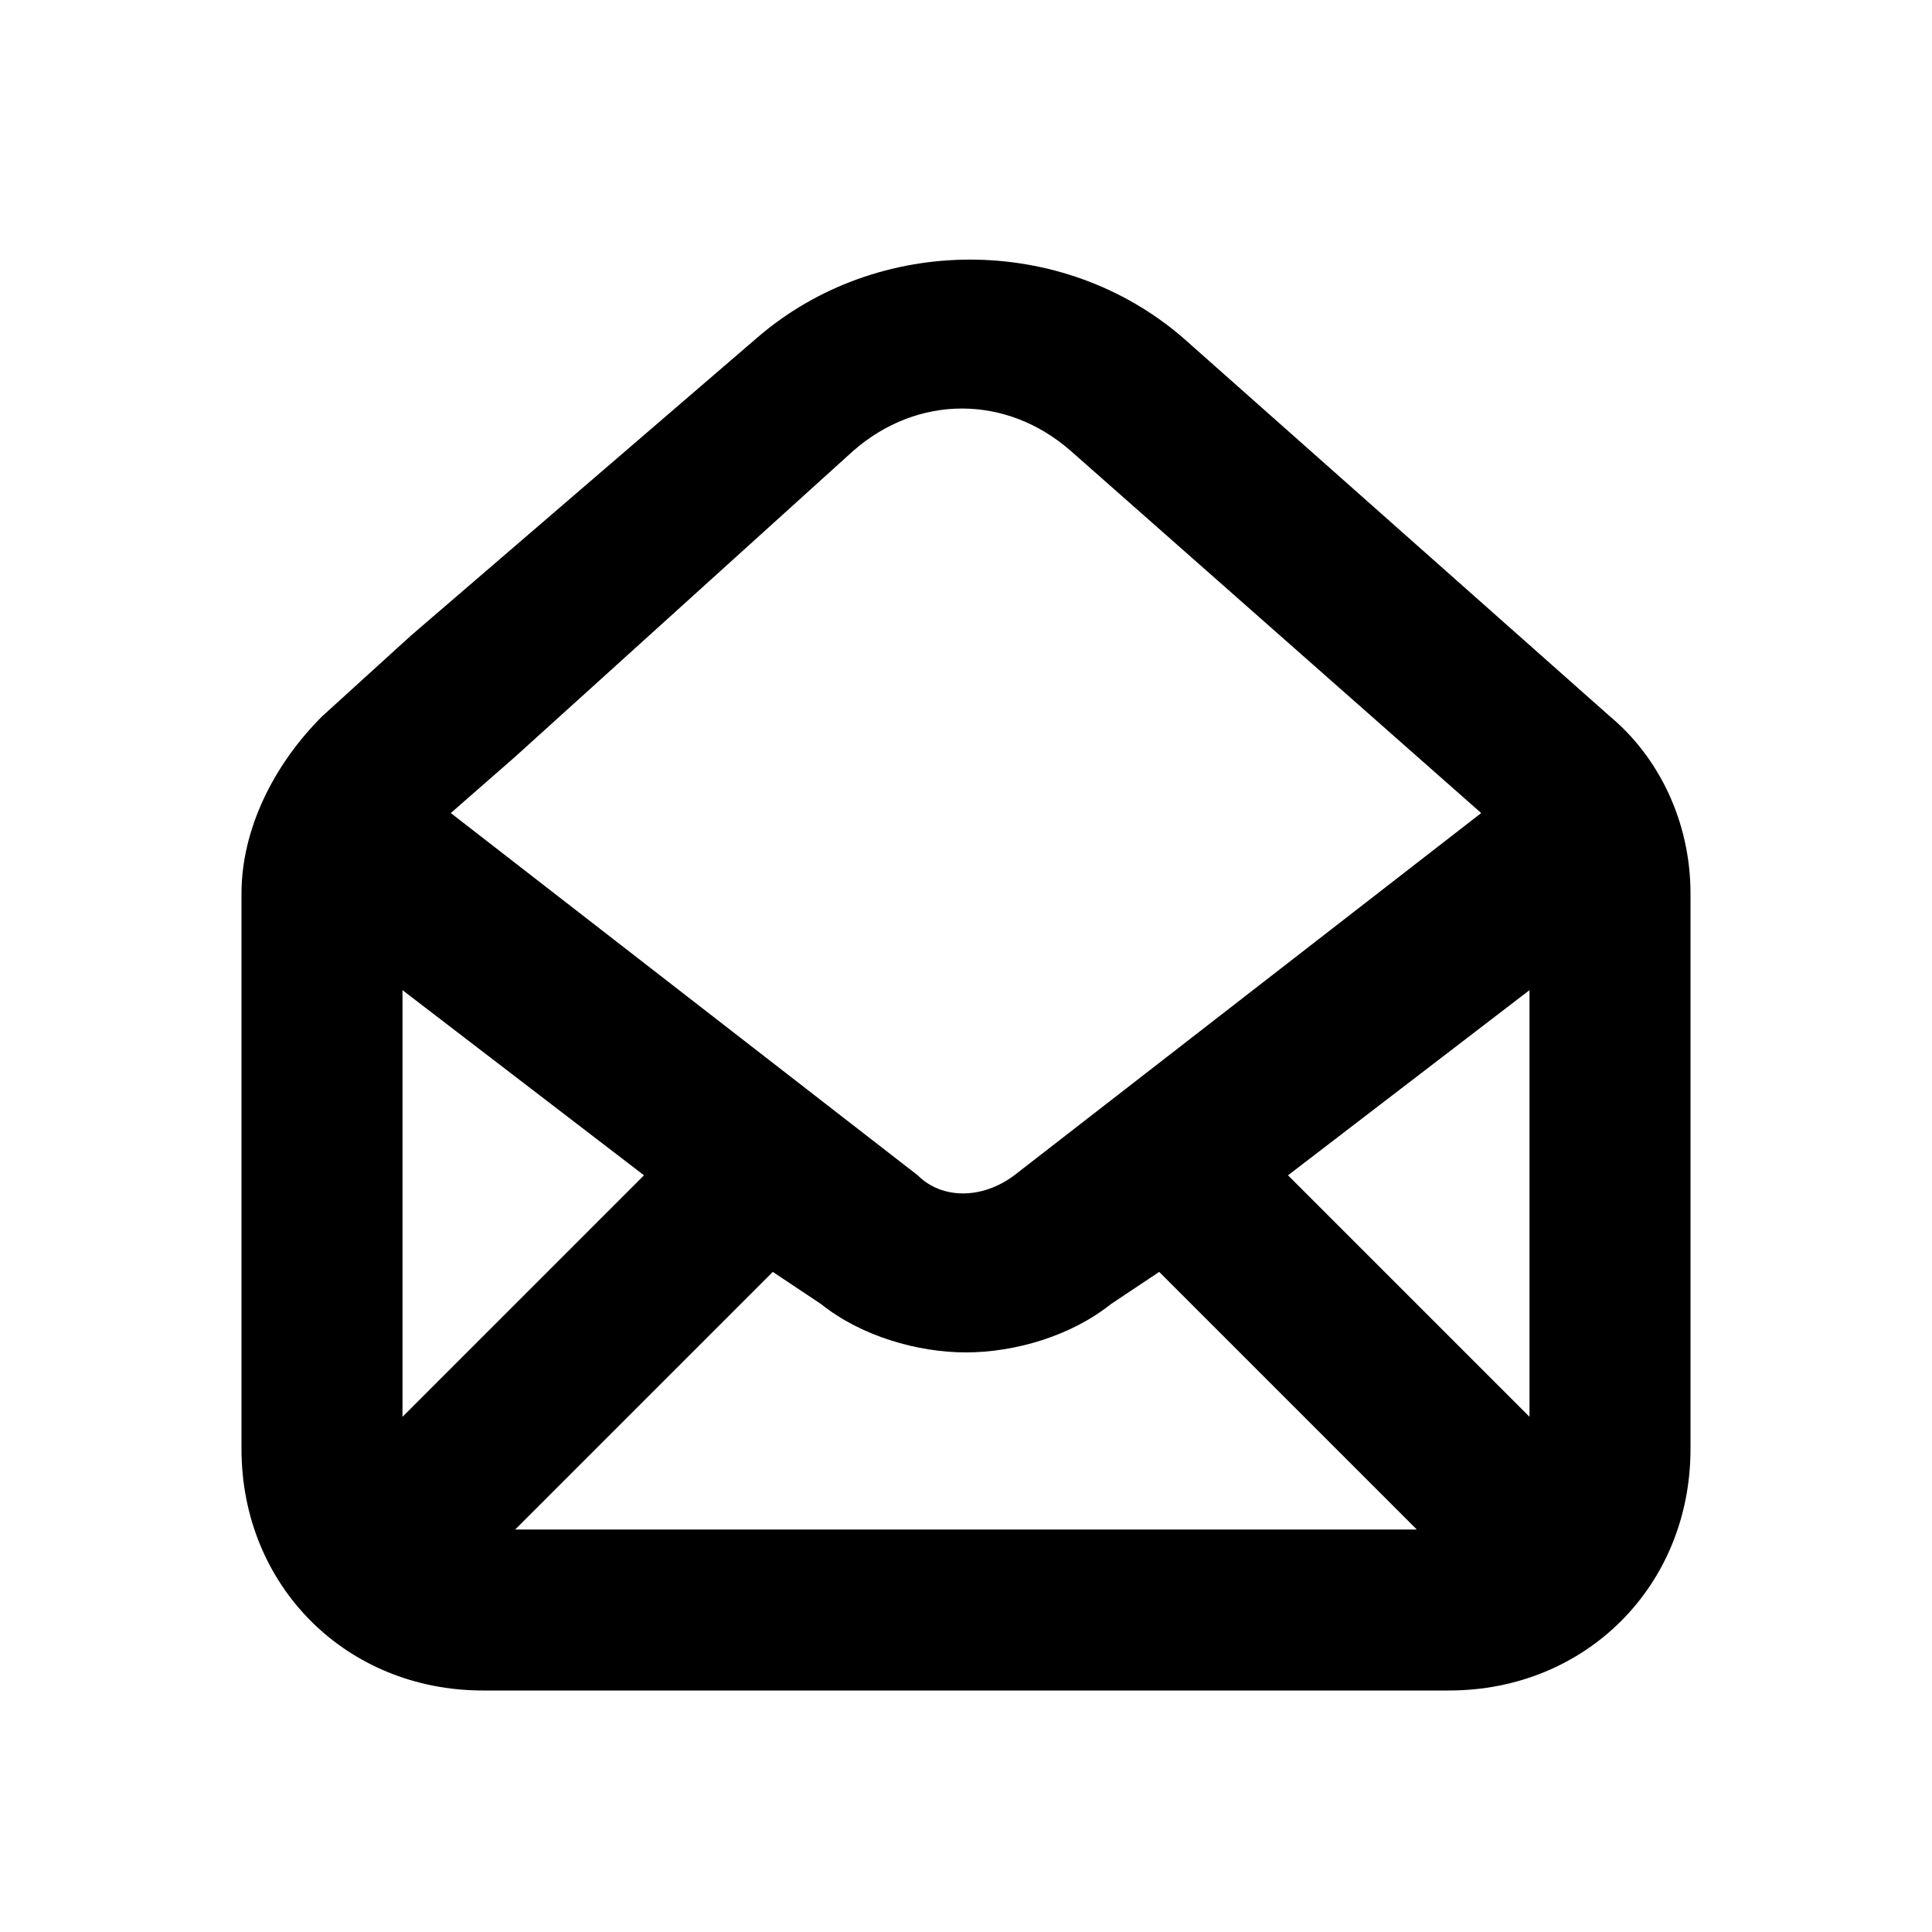
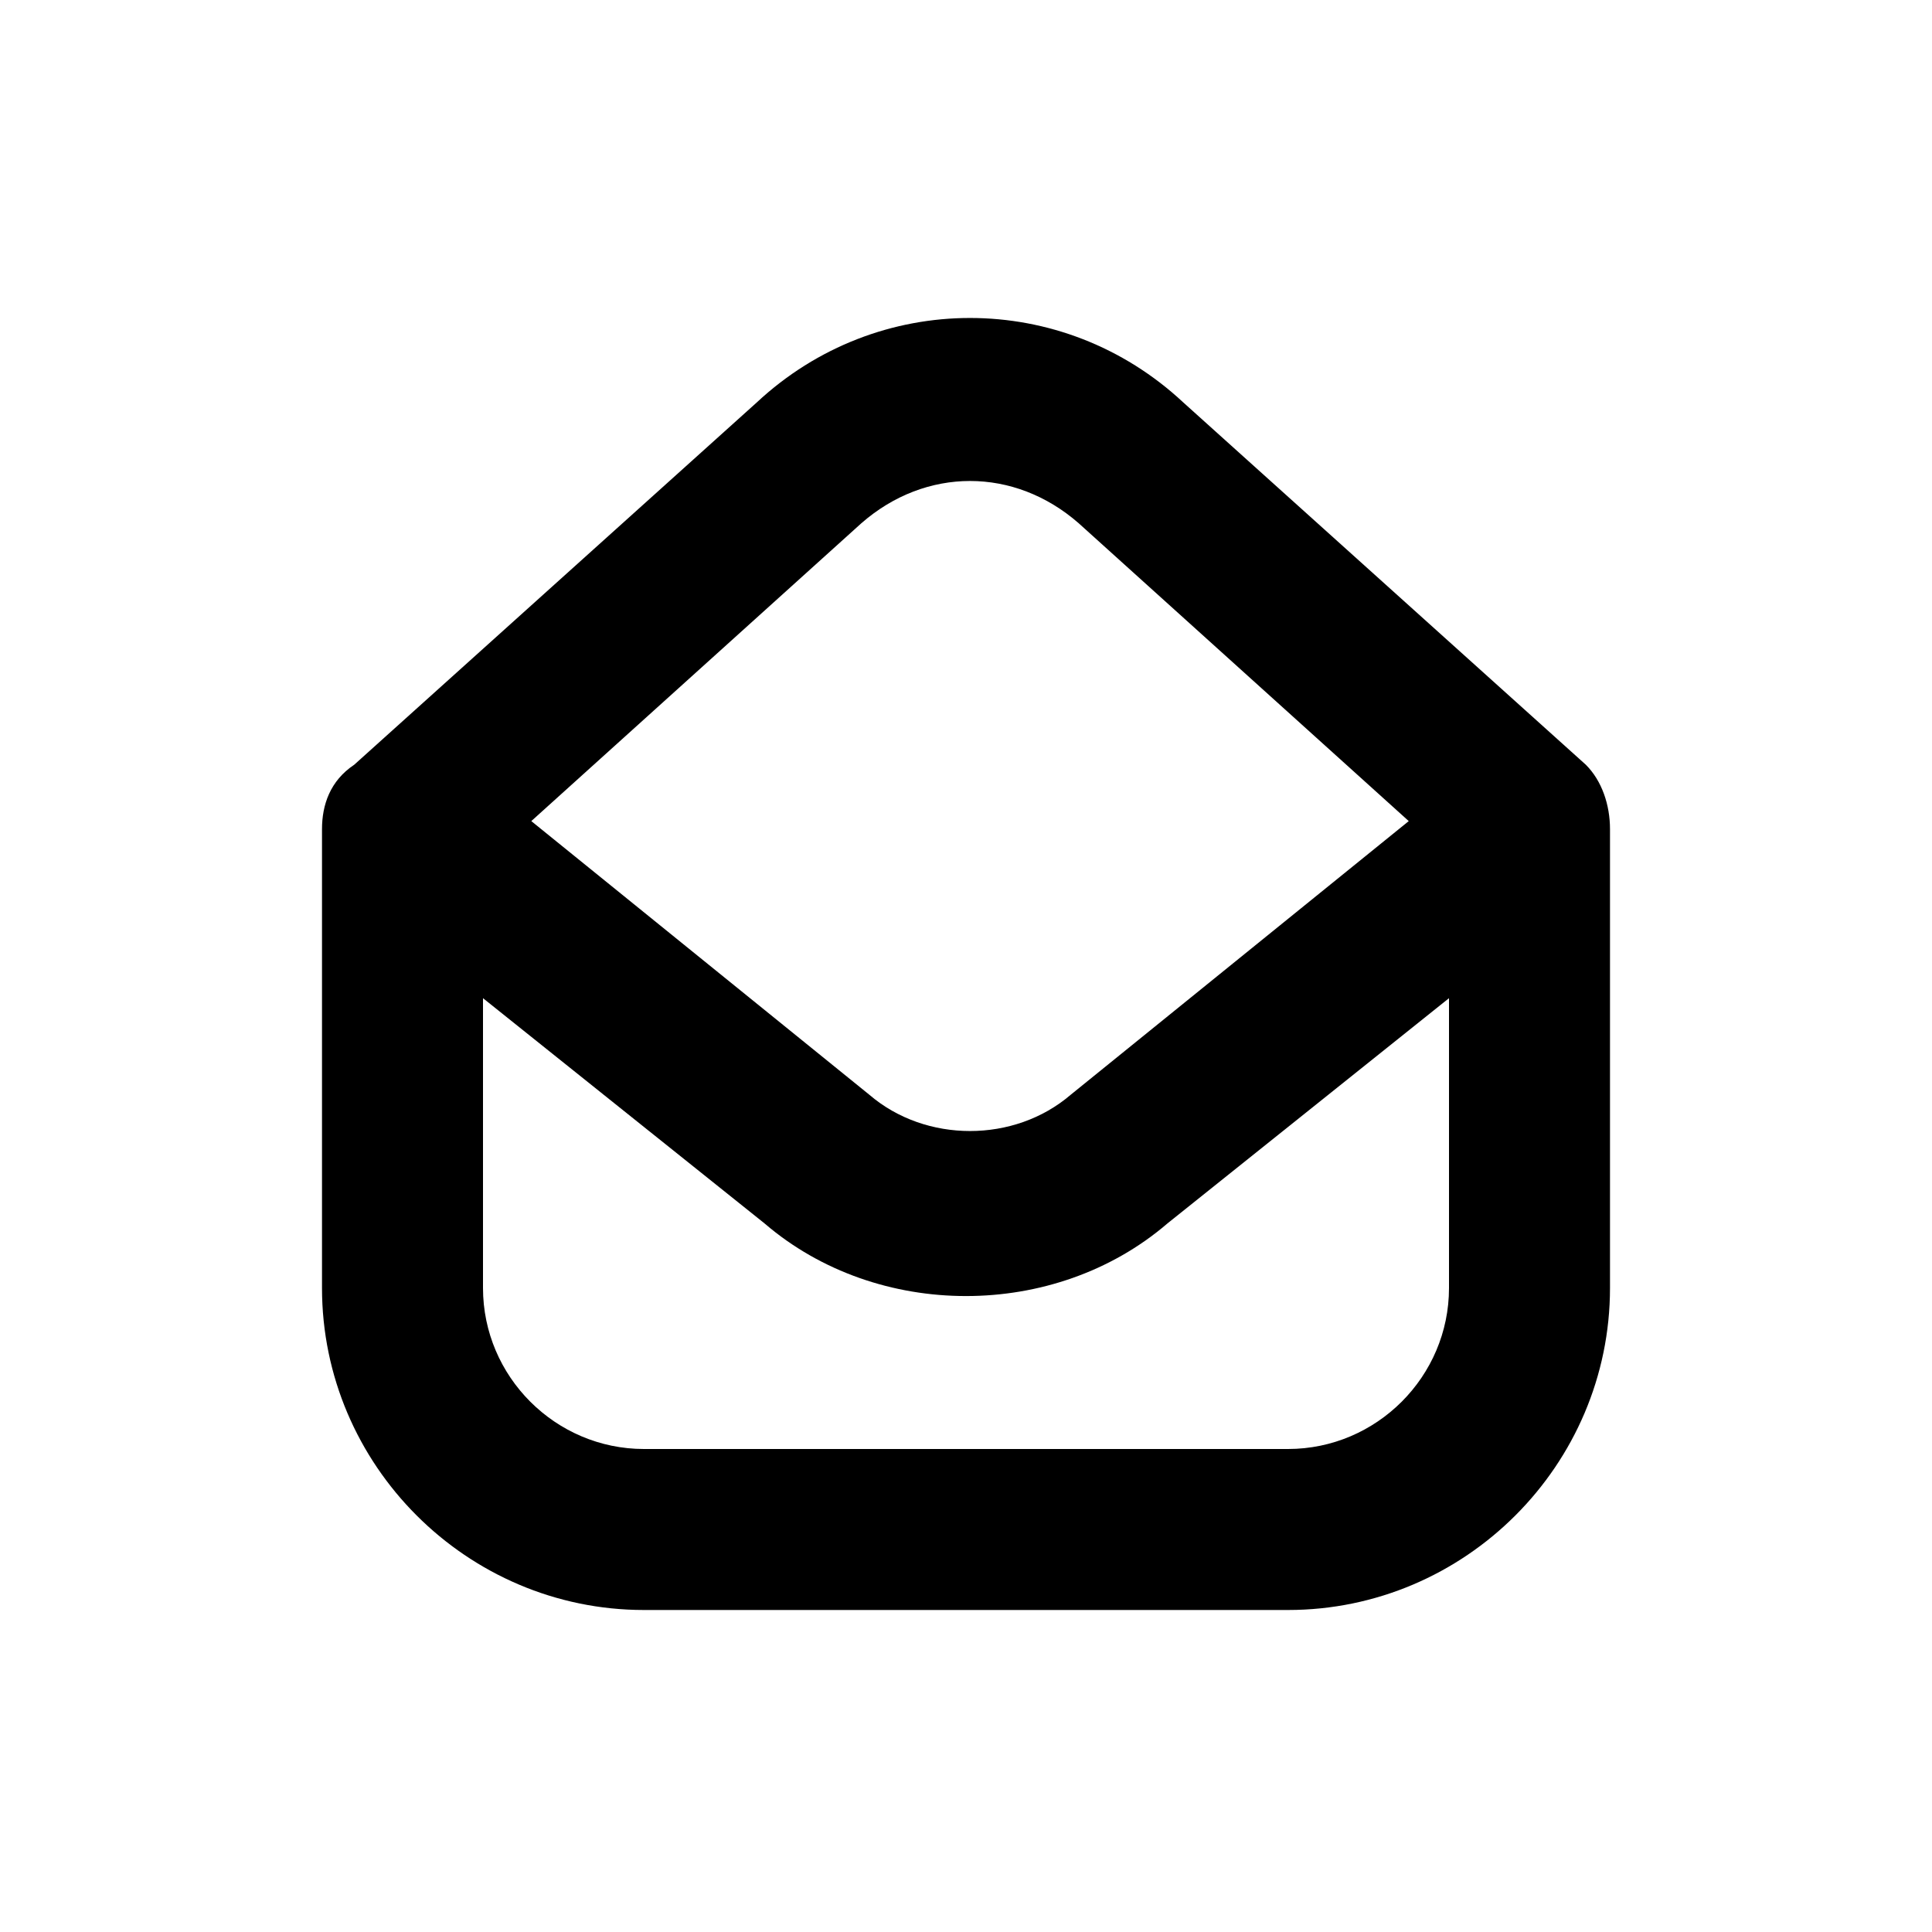
<svg xmlns="http://www.w3.org/2000/svg" version="1.1" id="Layer_1" x="0px" y="0px" viewBox="0 0 24 24" style="enable-background:new 0 0 24 24;" xml:space="preserve">
-   <style type="text/css">
- 	.st0{fill:#A5B2BD;}
- 	.st1{fill:#3197D6;}
- </style>
-   <path d="M6,21h12c1.7,0,3-1.3,3-3v-6.9c0-0.9-0.4-1.7-1-2.2l-5.3-4.7c-1.5-1.3-3.8-1.3-5.3,0L5.1,7.9c0,0,0,0,0,0L4,8.9  c-0.6,0.6-1,1.4-1,2.2V18C3,19.7,4.3,21,6,21z M6.4,19l3.2-3.2l0.6,0.4c0.5,0.4,1.2,0.6,1.8,0.6s1.3-0.2,1.8-0.6l0.6-0.4l3.2,3.2  H6.4z M19,17.6l-3-3l3-2.3V17.6z M6.4,9.4l4.2-3.8c0.8-0.7,1.9-0.7,2.7,0l5.1,4.5l-5.8,4.5c-0.4,0.3-0.9,0.3-1.2,0l-5.8-4.5L6.4,9.4  z M5,12.3l3,2.3l-3,3V12.3z" />
+   <path d="M19.7,9.5l-5-4.5c-1.5-1.4-3.8-1.4-5.3,0l-5,4.5C4.1,9.7,4,10,4,10.3V16c0,2.2,1.8,4,4,4h8c2.2,0,4-1.8,4-4v-5.7  C20,10,19.9,9.7,19.7,9.5z M10.7,6.5c0.8-0.7,1.9-0.7,2.7,0l4.1,3.7l-4.2,3.4c-0.7,0.6-1.8,0.6-2.5,0l-4.2-3.4L10.7,6.5z M16,18H8  c-1.1,0-2-0.9-2-2v-3.6l3.5,2.8c0.7,0.6,1.6,0.9,2.5,0.9c0.9,0,1.8-0.3,2.5-0.9l3.5-2.8V16C18,17.1,17.1,18,16,18z" />
</svg>
